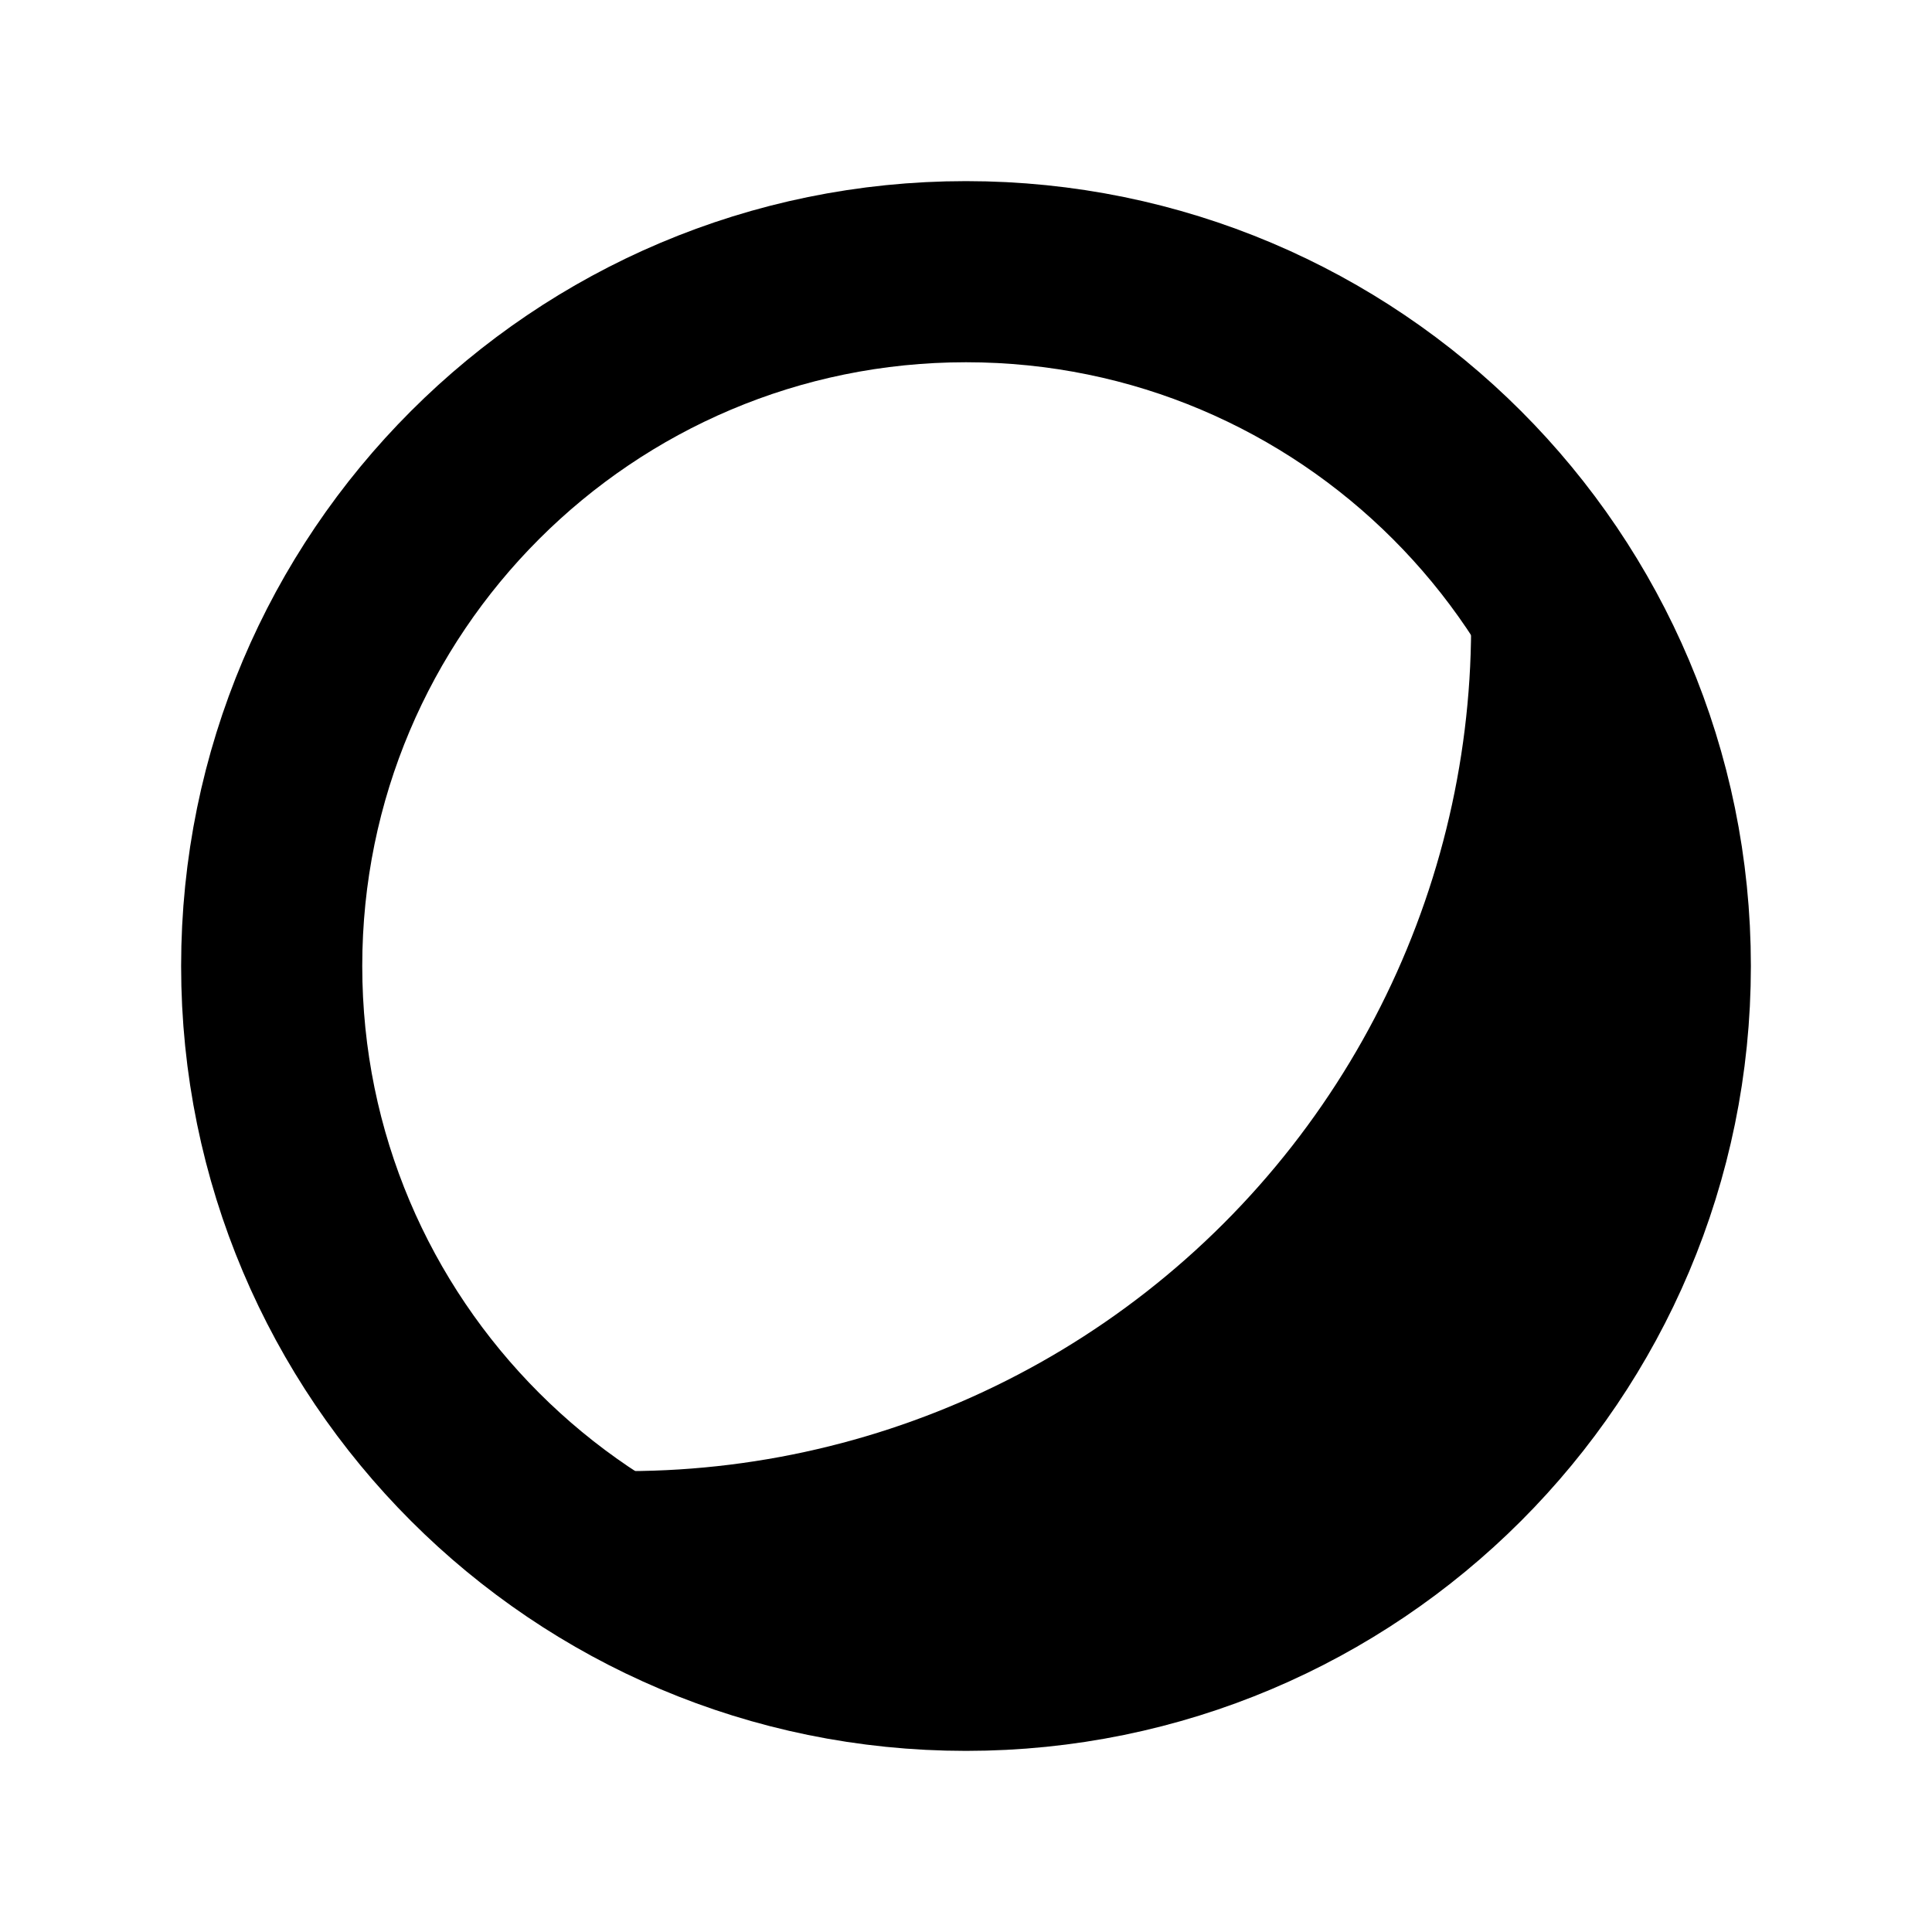
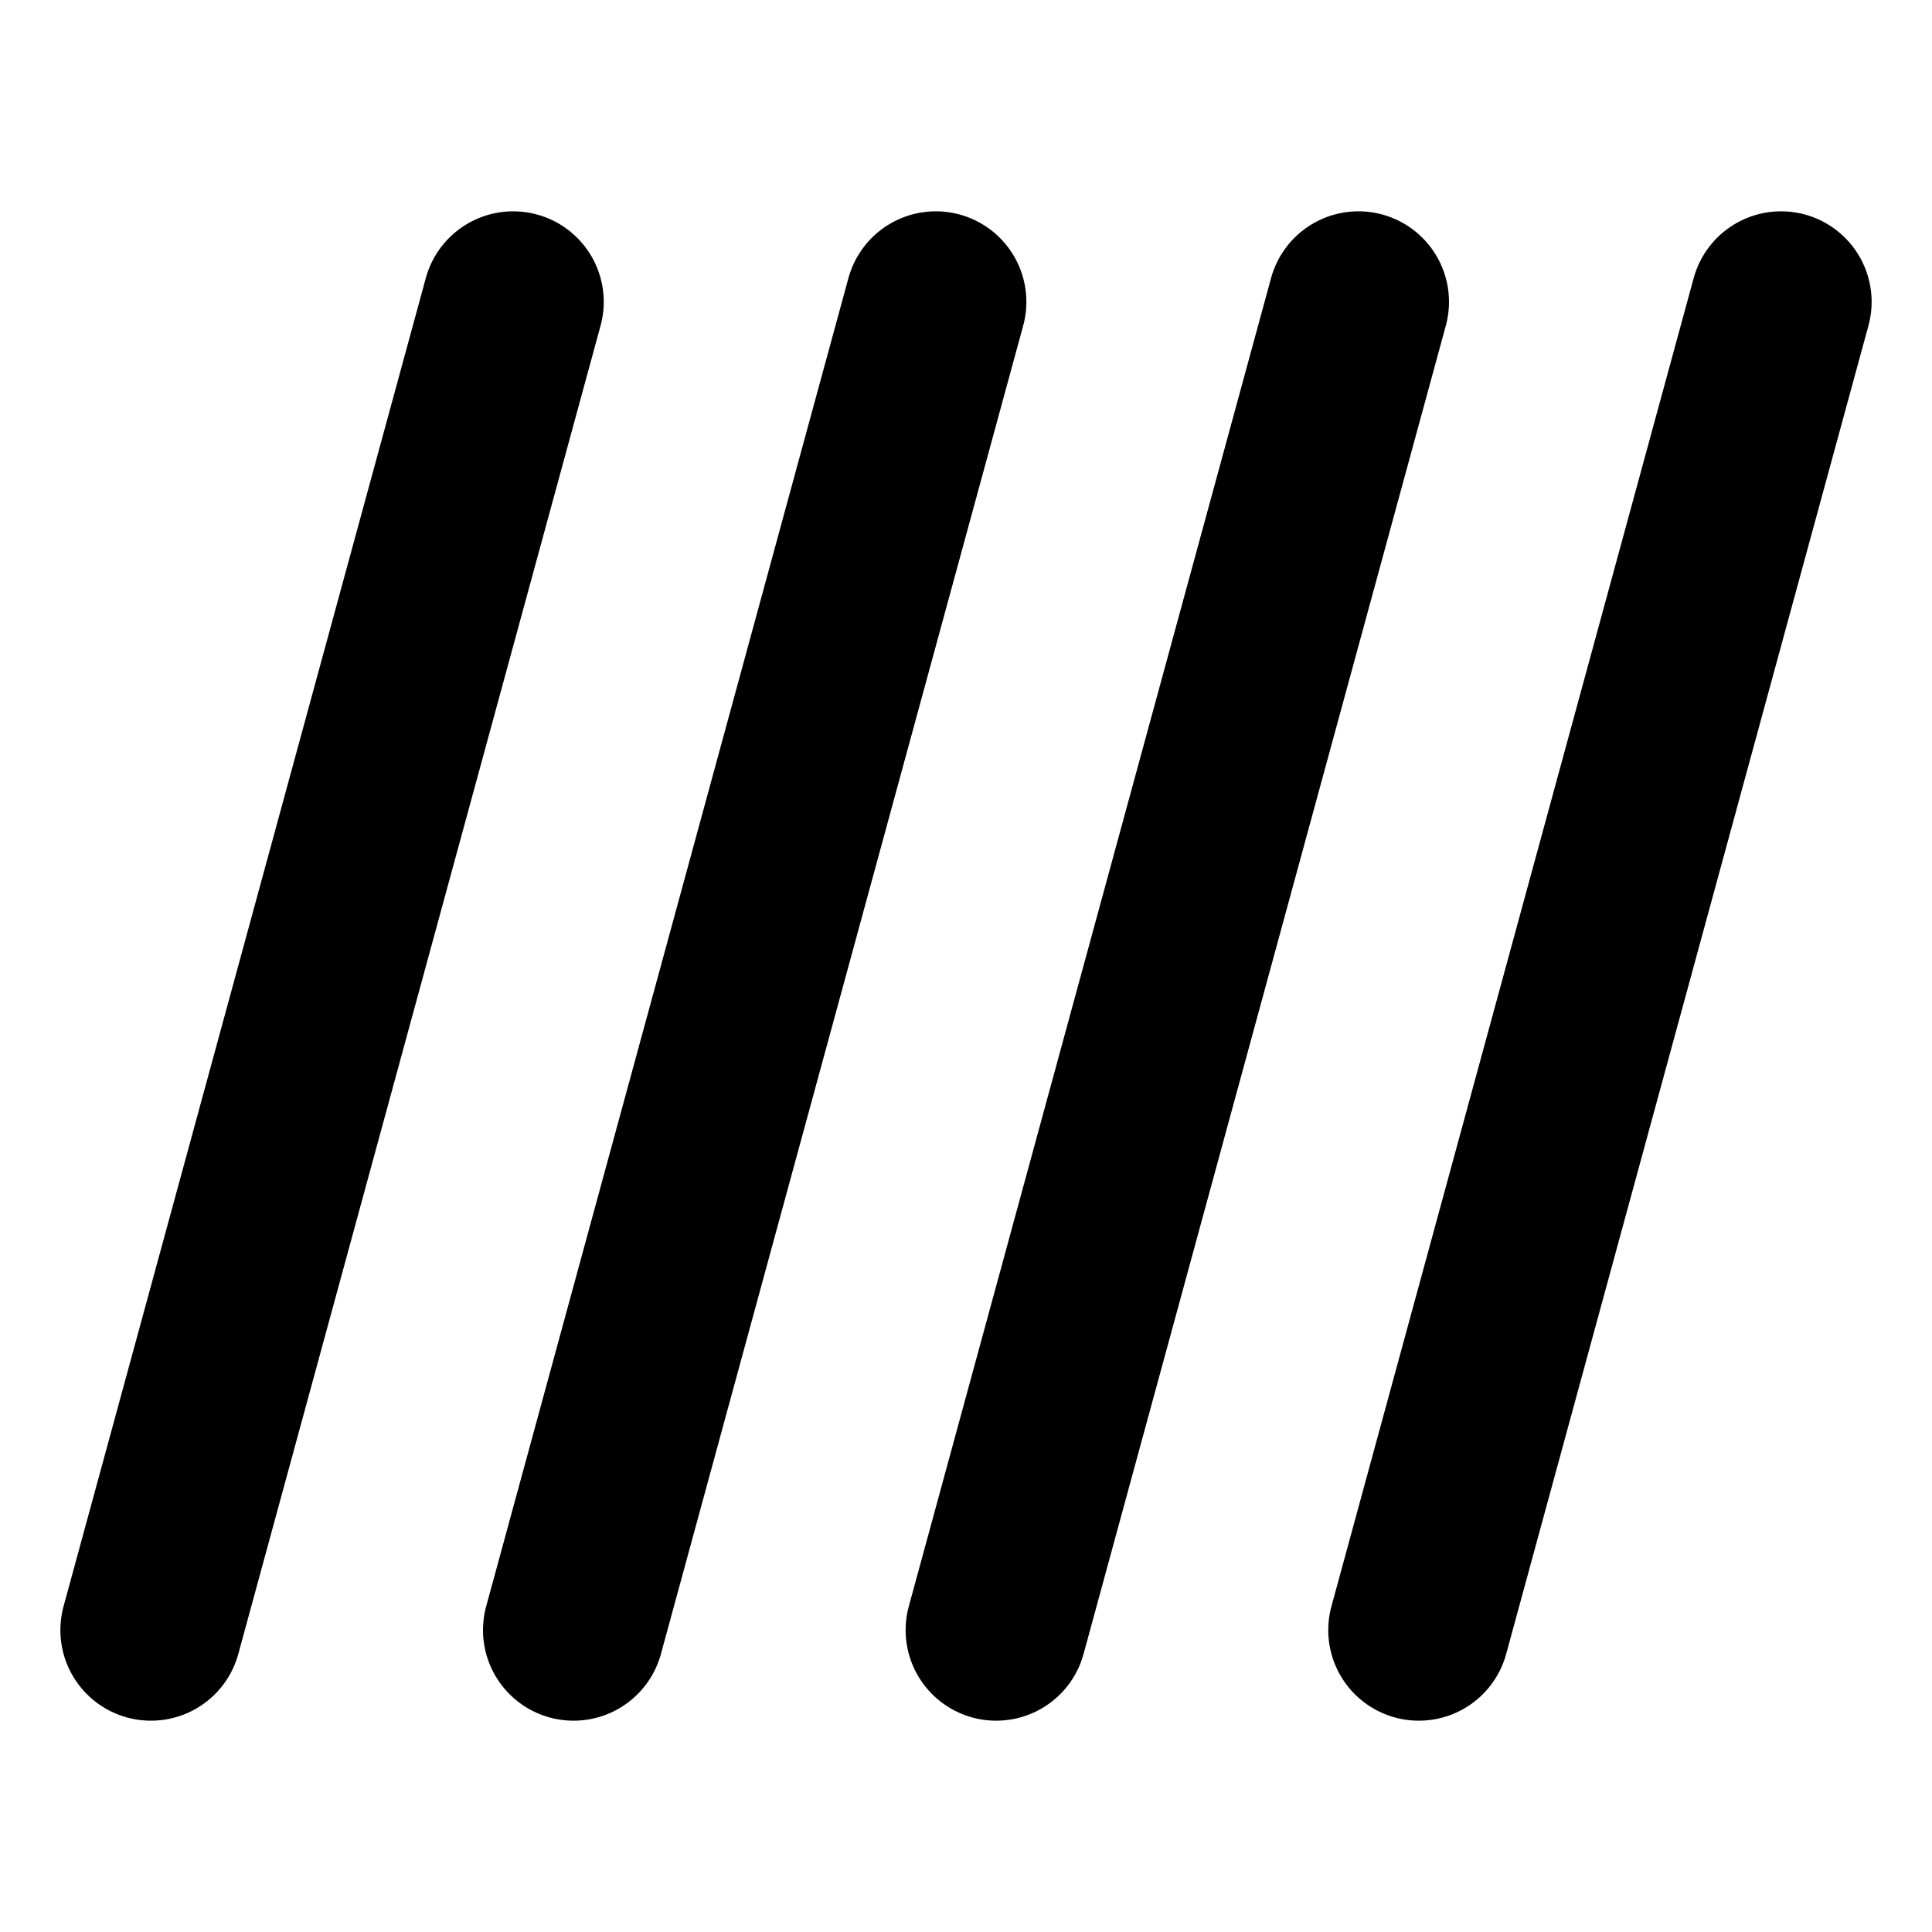
- <svg xmlns="http://www.w3.org/2000/svg" viewBox="0 0 16 16" fill="none" stroke="currentColor" stroke-width="1.5" stroke-linecap="round" stroke-linejoin="round">
-   <circle cx="8" cy="8" r="5.75" />
-   <path d="M3.93 12.07 A5.75 5.75 0 0 0 12.07 3.93 A7 7 0 0 1 3.93 12.07 Z" fill="currentColor" stroke="none" />
+ <svg xmlns="http://www.w3.org/2000/svg" viewBox="0 0 16 16" fill="none" stroke="currentColor" stroke-width="1.5" stroke-linecap="round">
+   <path d="M1.25 13.5 L4.25 2.5 M4.75 13.5 L7.75 2.5 M8.25 13.5 L11.25 2.5 M11.75 13.5 L14.75 2.5" />
</svg>
